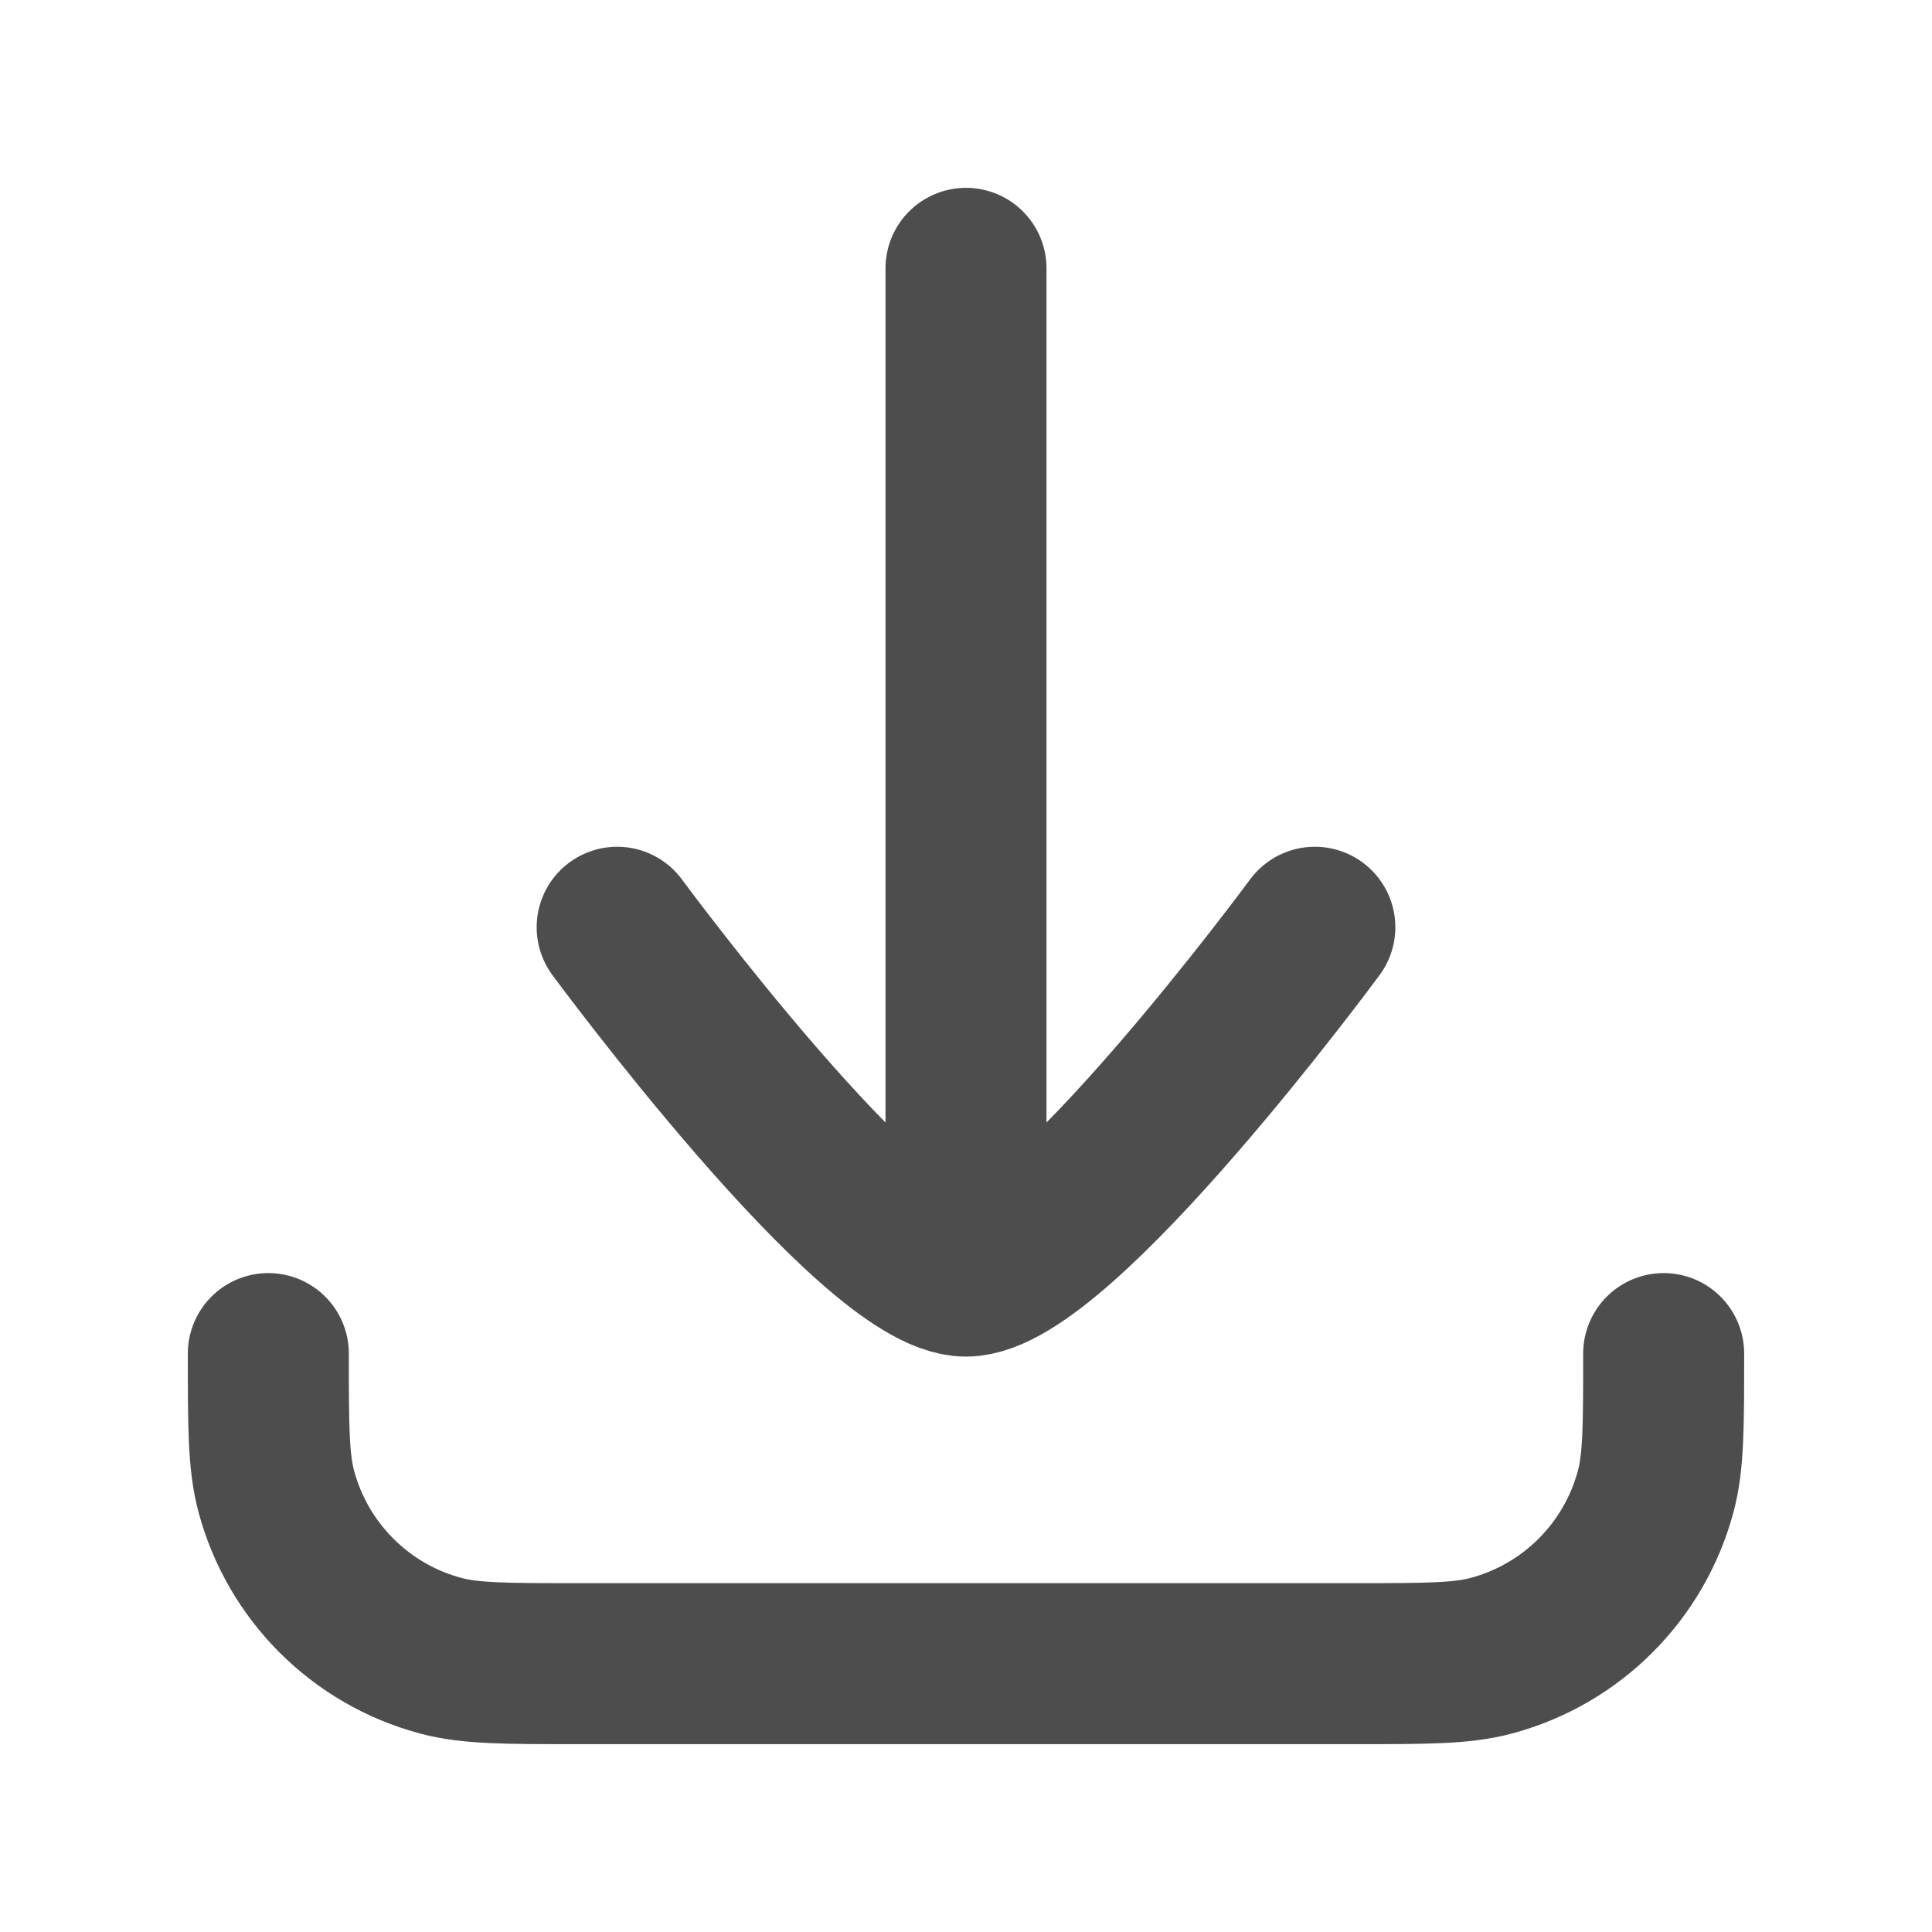
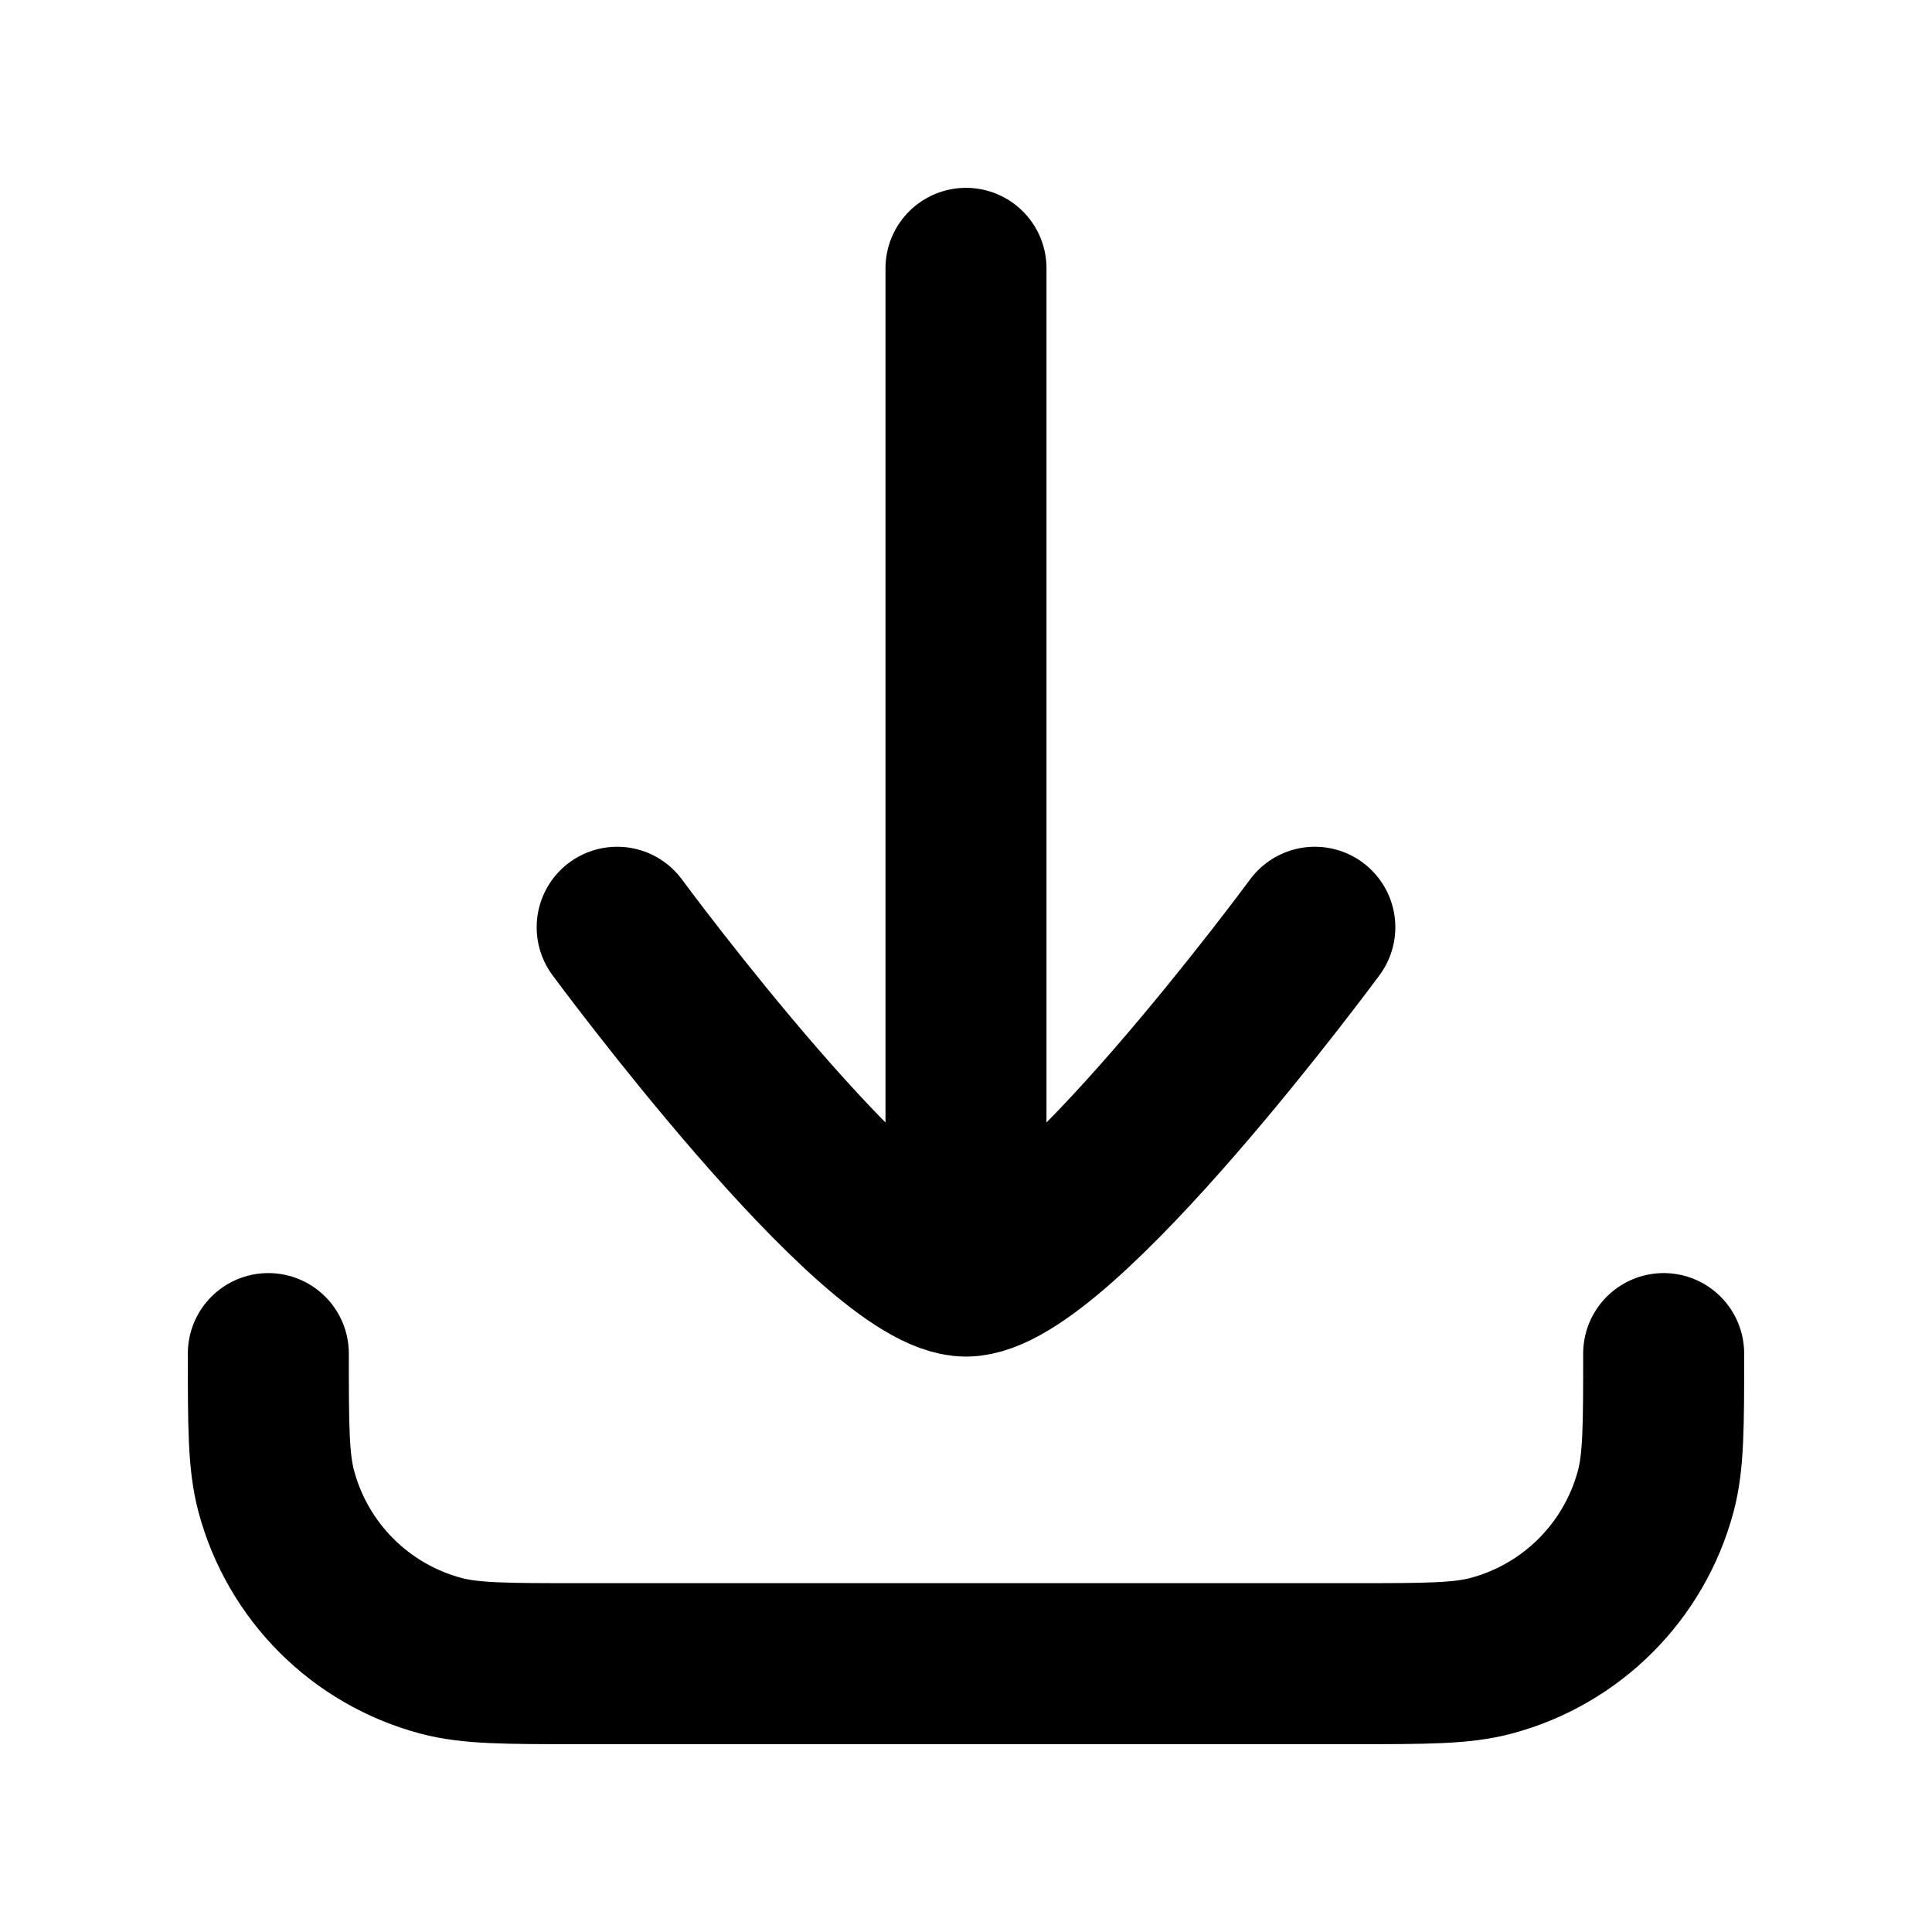
<svg xmlns="http://www.w3.org/2000/svg" width="18" height="18" viewBox="0 0 18 18" fill="none">
-   <path d="M2.5 12.611C2.5 13.283 2.5 13.619 2.574 13.894C2.774 14.642 3.358 15.226 4.106 15.426C4.381 15.5 4.717 15.5 5.389 15.5L12.611 15.5C13.283 15.5 13.619 15.5 13.894 15.426C14.642 15.226 15.226 14.642 15.426 13.894C15.5 13.619 15.5 13.283 15.5 12.611" stroke="#4D4D4D" stroke-width="1.5" stroke-linecap="round" stroke-linejoin="round" />
-   <path d="M12.25 8.639C12.25 8.639 9.856 11.889 9 11.889C8.144 11.889 5.75 8.639 5.75 8.639M9 11.167V2.5" stroke="#4D4D4D" stroke-width="1.5" stroke-linecap="round" stroke-linejoin="round" />
+   <path d="M2.5 12.611C2.5 13.283 2.5 13.619 2.574 13.894C2.774 14.642 3.358 15.226 4.106 15.426C4.381 15.5 4.717 15.5 5.389 15.5L12.611 15.5C13.283 15.5 13.619 15.5 13.894 15.426C14.642 15.226 15.226 14.642 15.426 13.894C15.5 13.619 15.5 13.283 15.5 12.611" stroke="currentColor" stroke-width="1.5" stroke-linecap="round" stroke-linejoin="round" />
+   <path d="M12.25 8.639C12.25 8.639 9.856 11.889 9 11.889C8.144 11.889 5.75 8.639 5.75 8.639M9 11.167V2.5" stroke="currentColor" stroke-width="1.5" stroke-linecap="round" stroke-linejoin="round" />
</svg>
